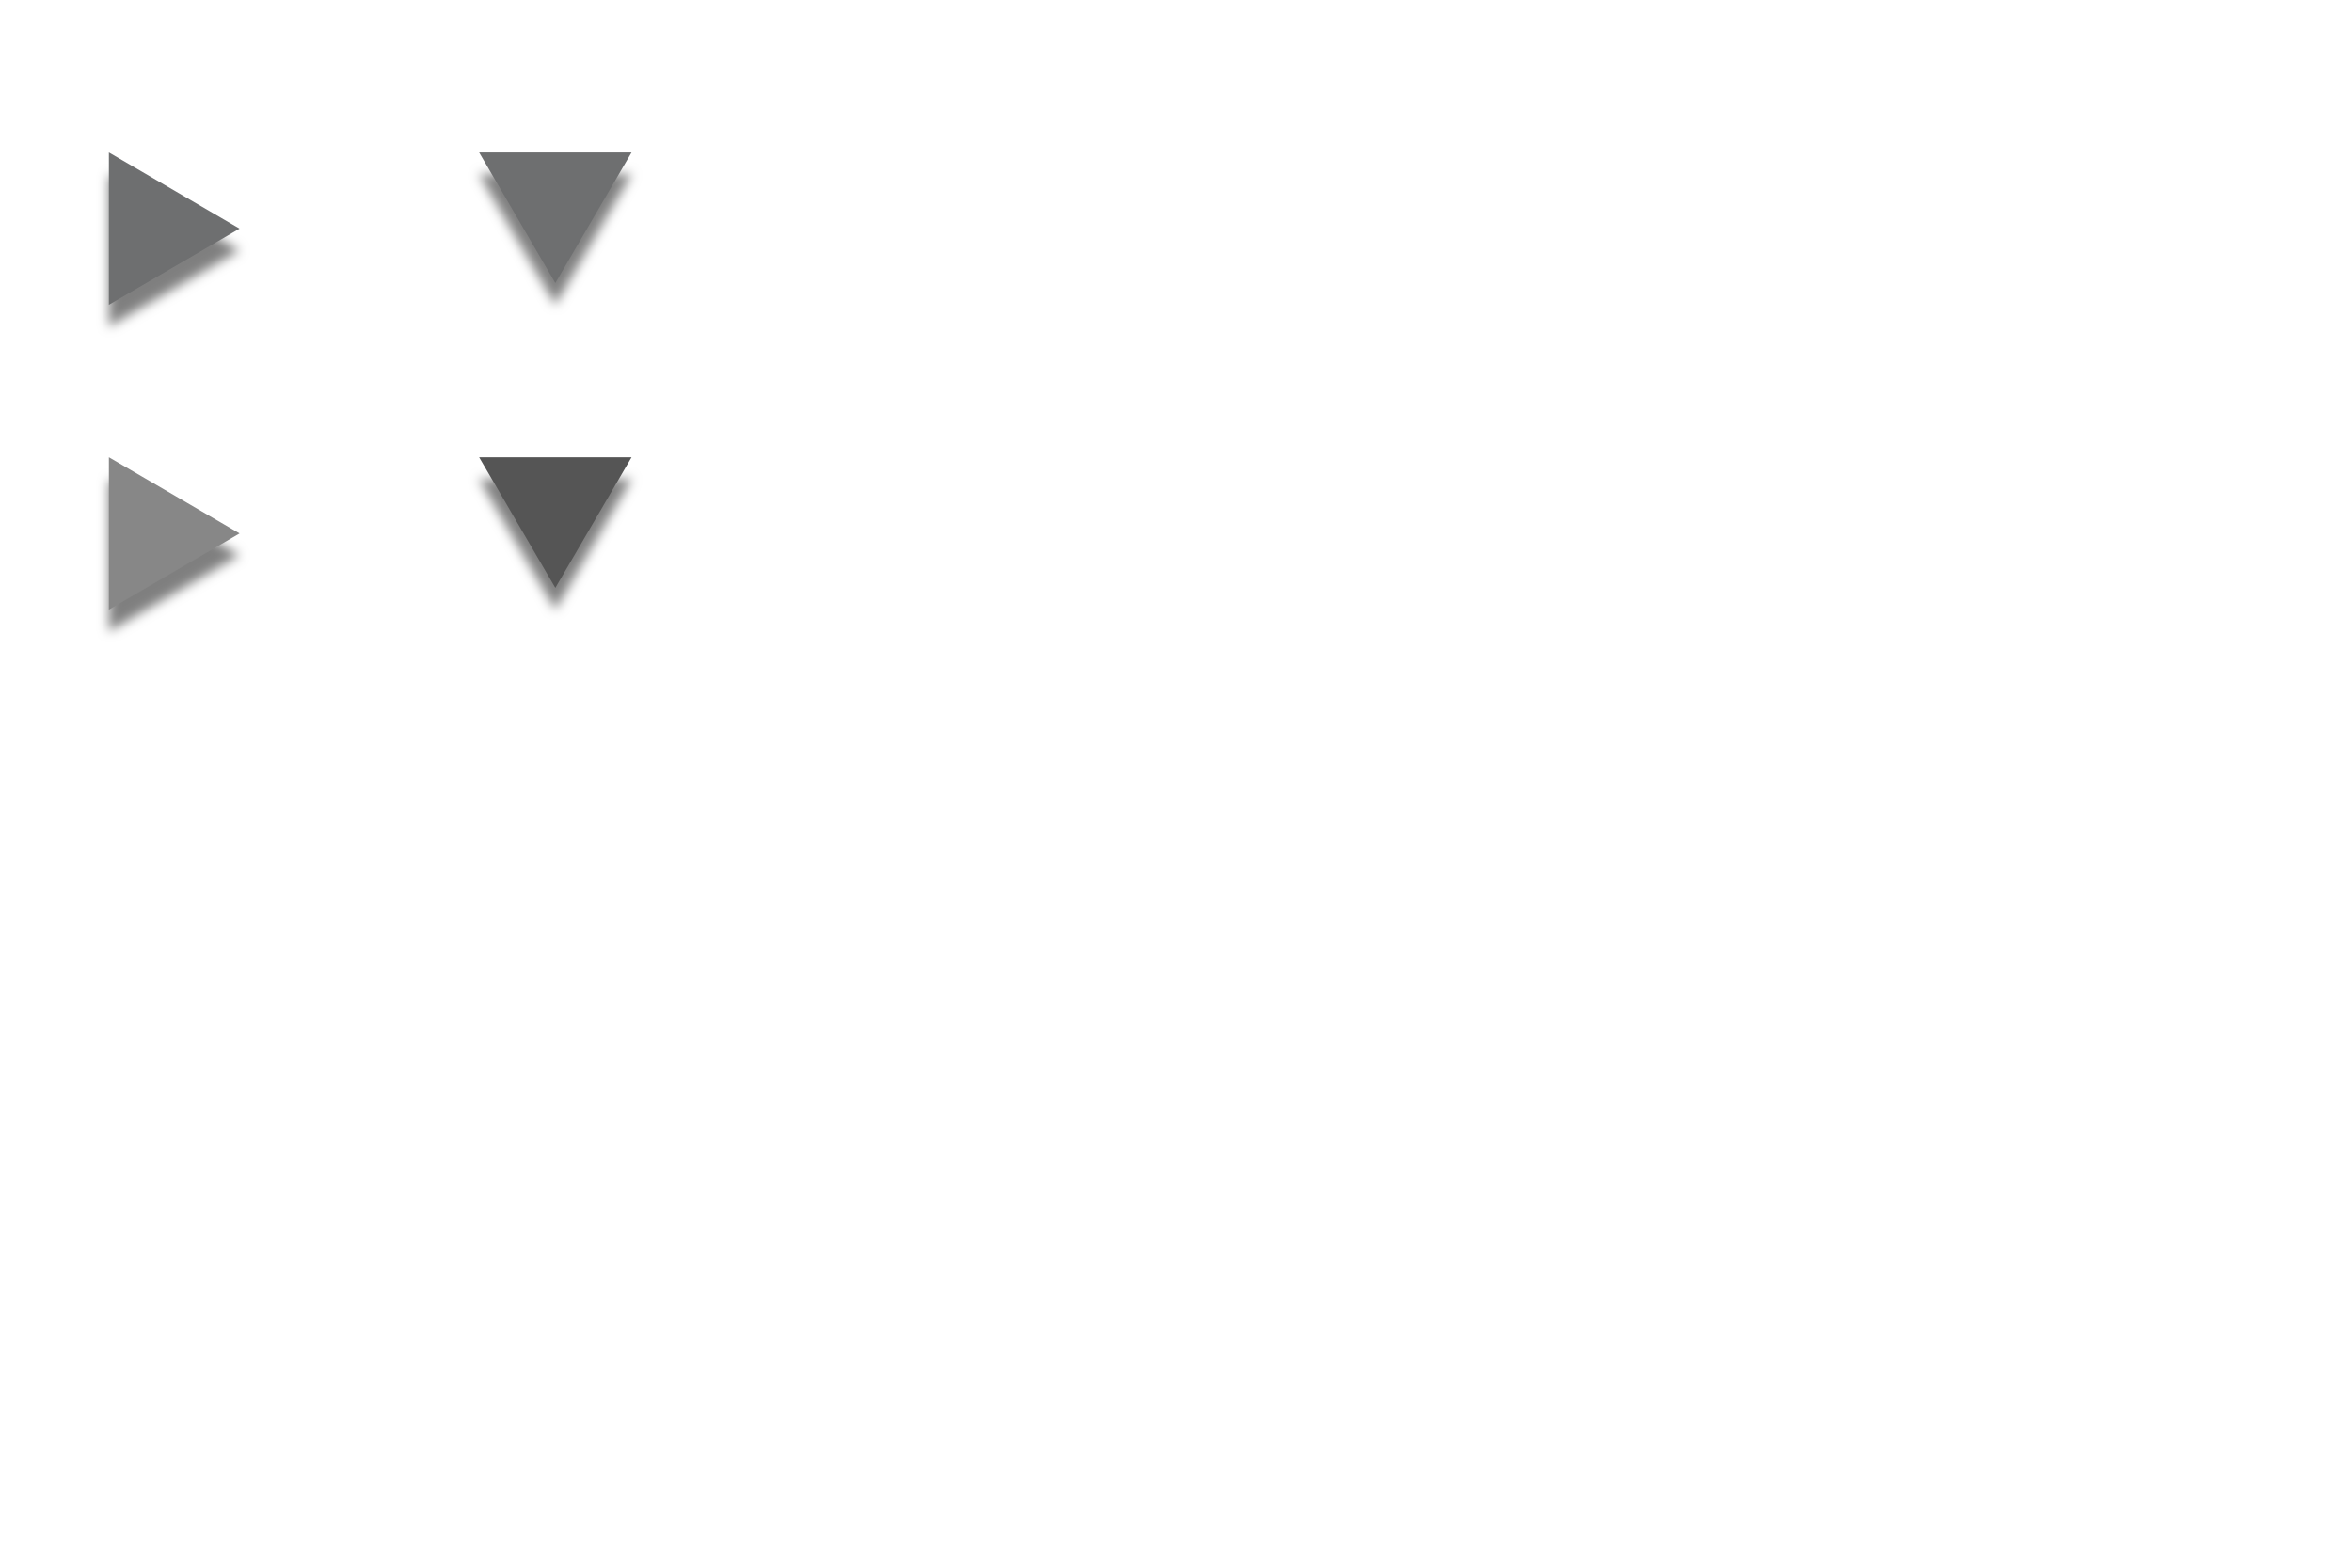
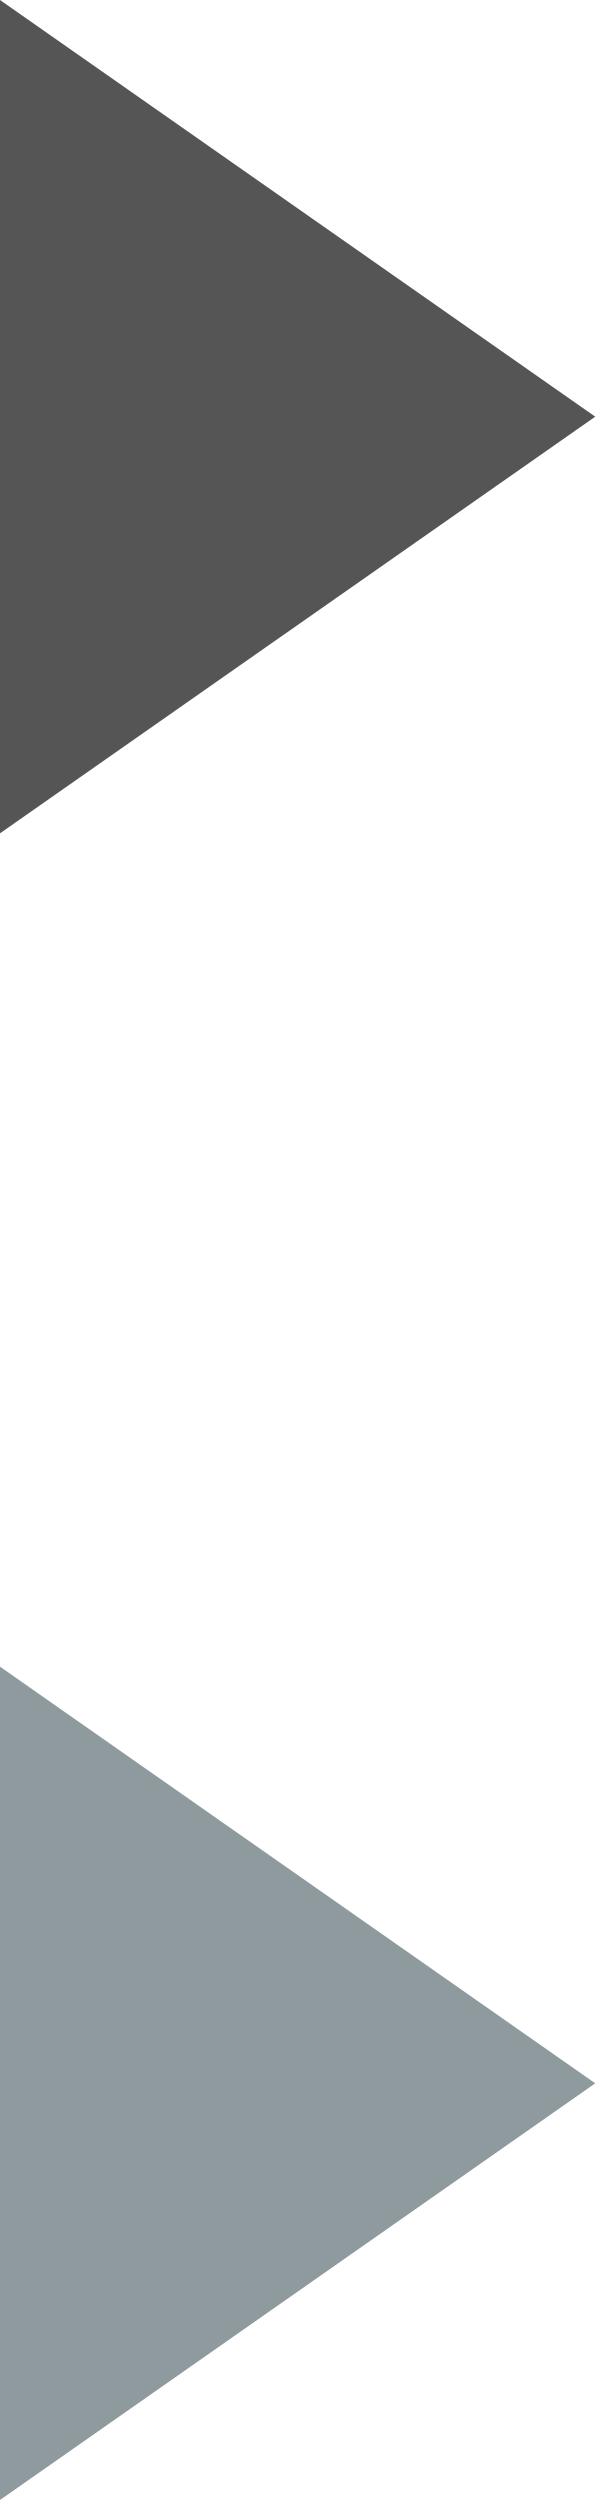
- <svg xmlns="http://www.w3.org/2000/svg" xmlns:xlink="http://www.w3.org/1999/xlink" version="1.1" width="108px" height="72px">
-   <defs>
-     <filter id="blur" x="-10" y="-10" width="12" height="12">
-       <feGaussianBlur in="SourceGraphic" stdDeviation=".25" />
-     </filter>
-     <polyline id="arrow-r-shadow" points="11,10.5 5,7 5,14 11,10.5" filter="url(#blur)" opacity=".5" transform="translate(0, 1)" />
-     <polyline id="arrow-r" points="11,10.5 5,7 5,14 11,10.5" />
-     <polyline id="arrow-d-shadow" points="25.5,13 29,7 22,7 25.5,13" filter="url(#blur)" opacity=".5" transform="translate(0, 1)" />
-     <polyline id="arrow-d" points="25.5,13 29,7 22,7 25.5,13" />
-   </defs>
-   <use xlink:href="#arrow-r-shadow" />
-   <use xlink:href="#arrow-r" fill="#6E6F70" />
-   <use xlink:href="#arrow-d-shadow" />
-   <use xlink:href="#arrow-d" fill="#6E6F70" />
-   <use xlink:href="#arrow-r-shadow" y="14" />
-   <use xlink:href="#arrow-r" y="14" fill="#878787" />
-   <use xlink:href="#arrow-d-shadow" y="14" />
-   <use xlink:href="#arrow-d" y="14" fill="#555" />
+ <svg xmlns="http://www.w3.org/2000/svg" width="5px" height="21px" viewBox="0 0 5 21" version="1.1">
+   <description>Created with Sketch (http://www.bohemiancoding.com/sketch)</description>
+   <defs />
+   <g id="Page 1" stroke="none" stroke-width="1" fill="none" fill-rule="evenodd">
+     <g id="Group">
+       <g id="arrow-r" fill="#555555">
+         <path d="M0,0 L0,7 L5,3.5 L0,0 Z M0,0" />
+       </g>
+       <g transform="translate(0, 14)" id="arrow-r" fill="#8E9A9D">
+         <path d="M0,0 L0,7 L5,3.5 L0,0 Z M0,0" />
+       </g>
+     </g>
+   </g>
</svg>
